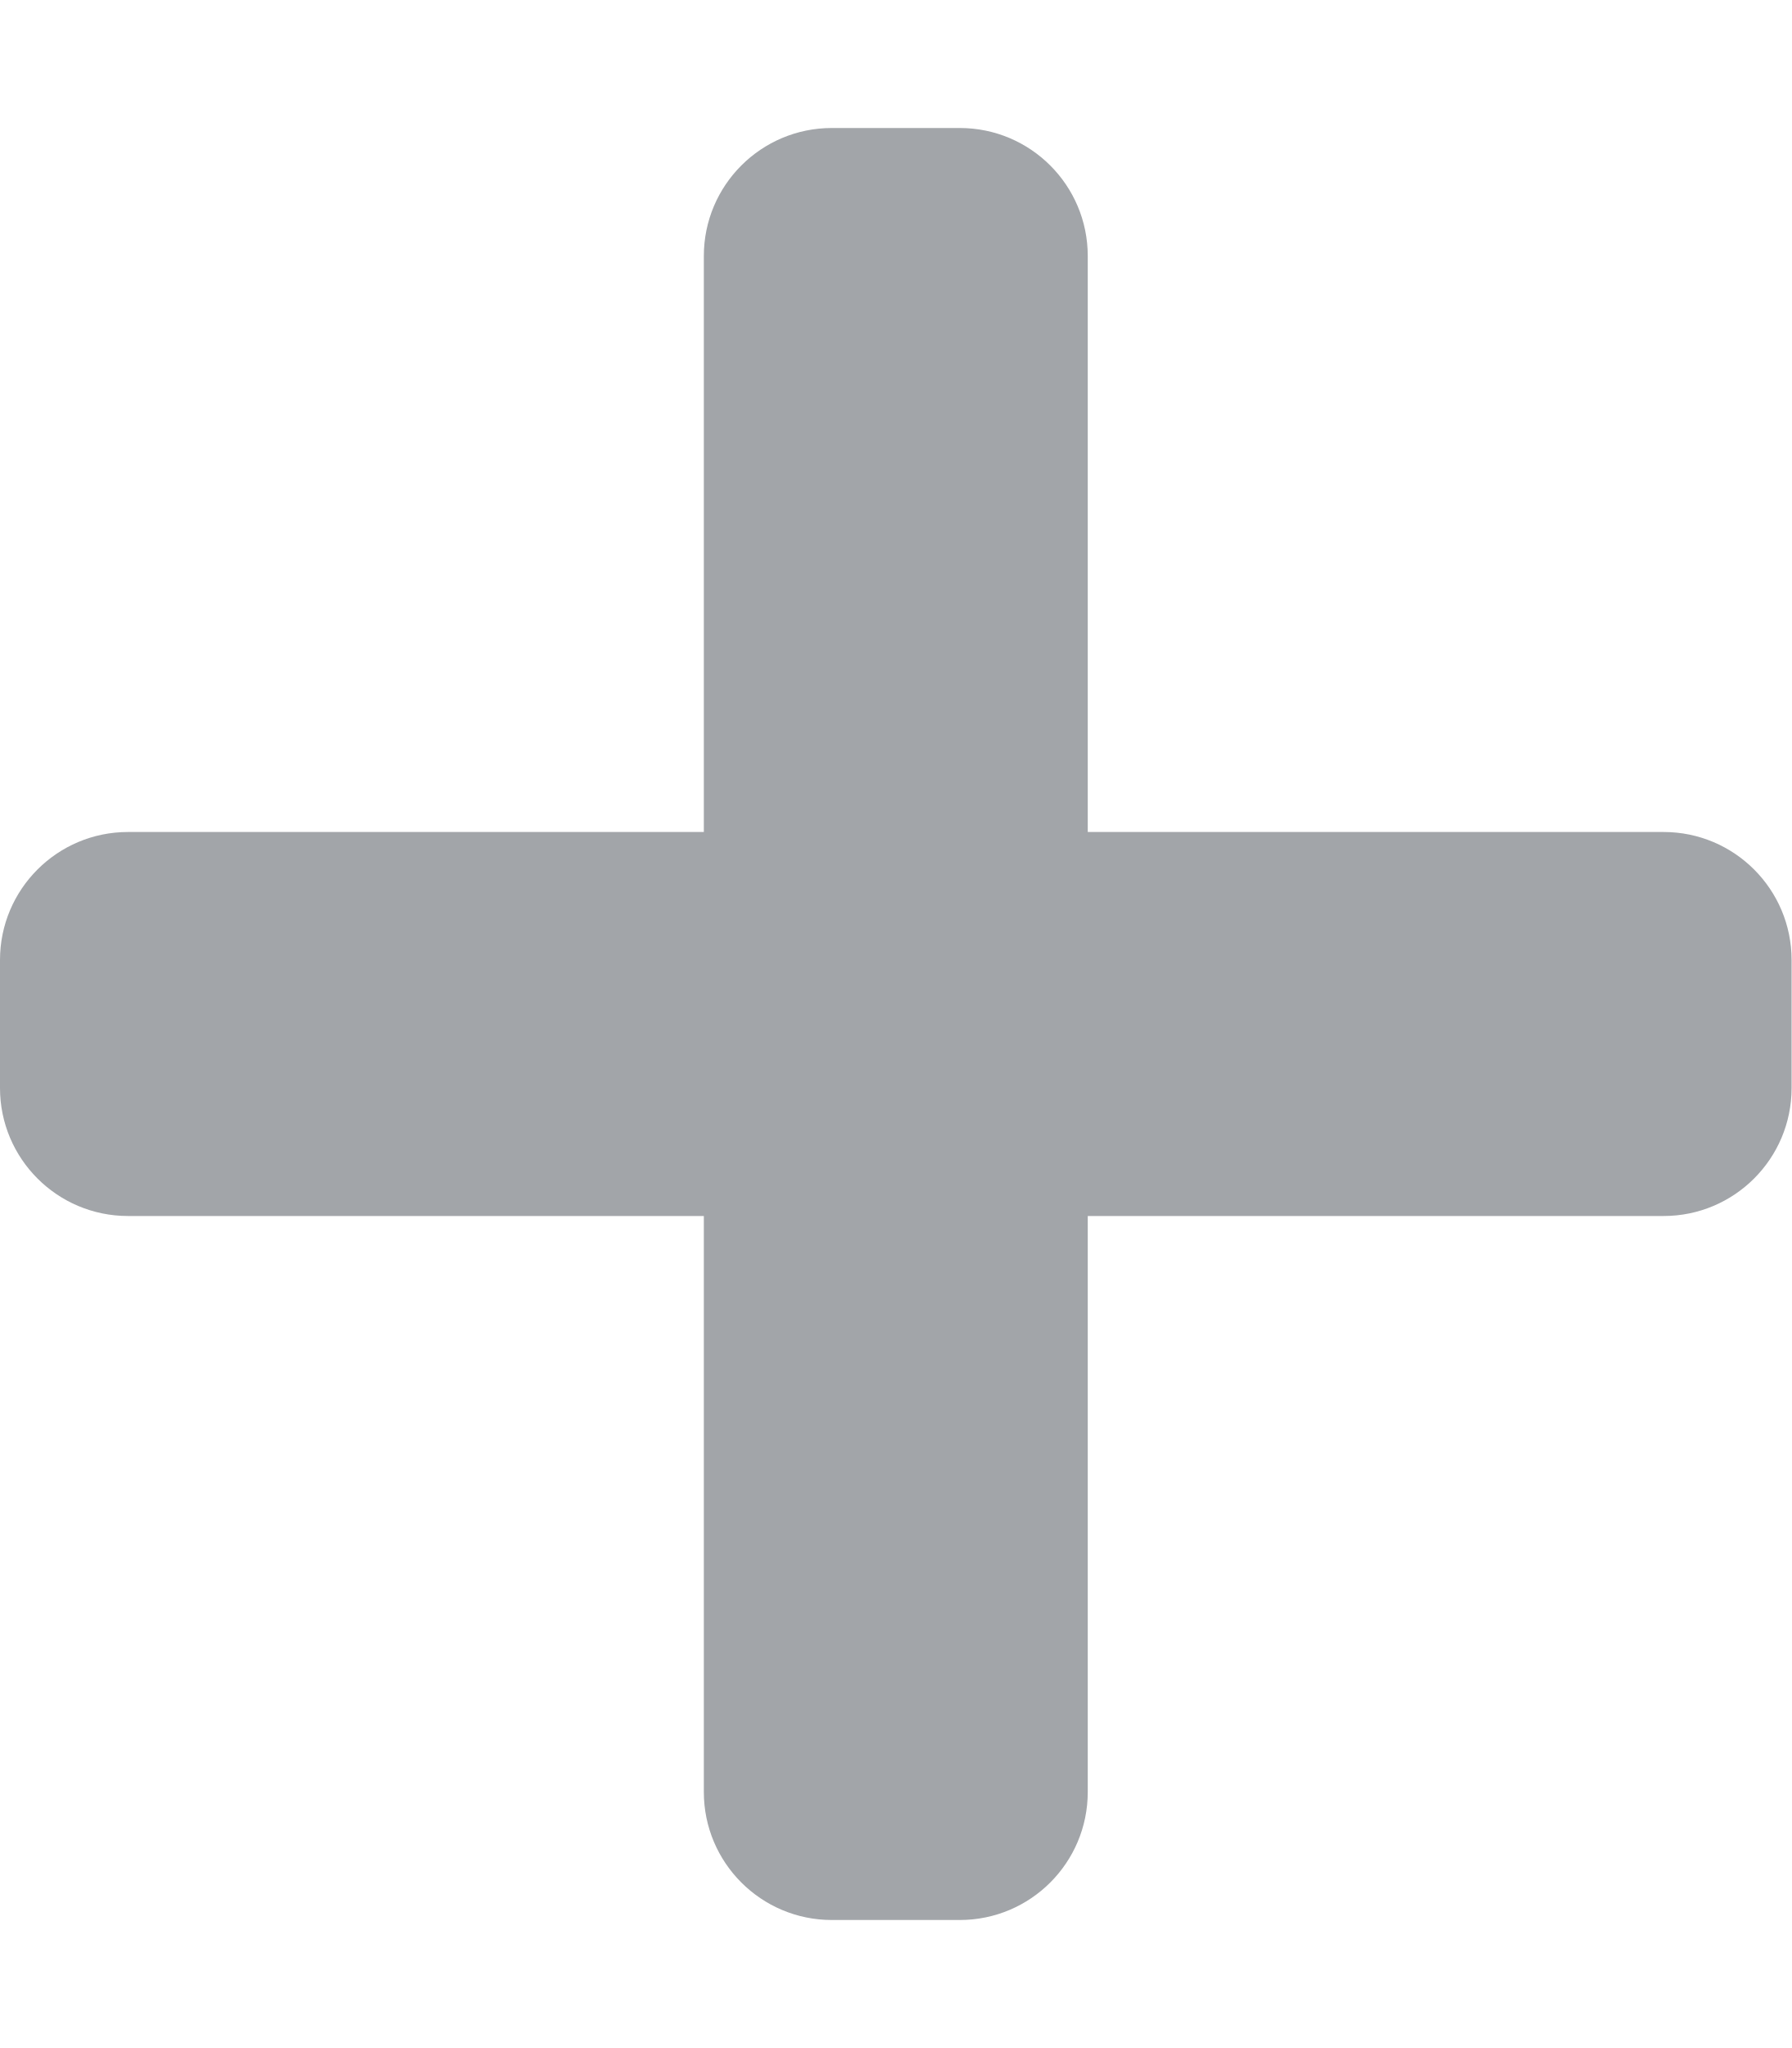
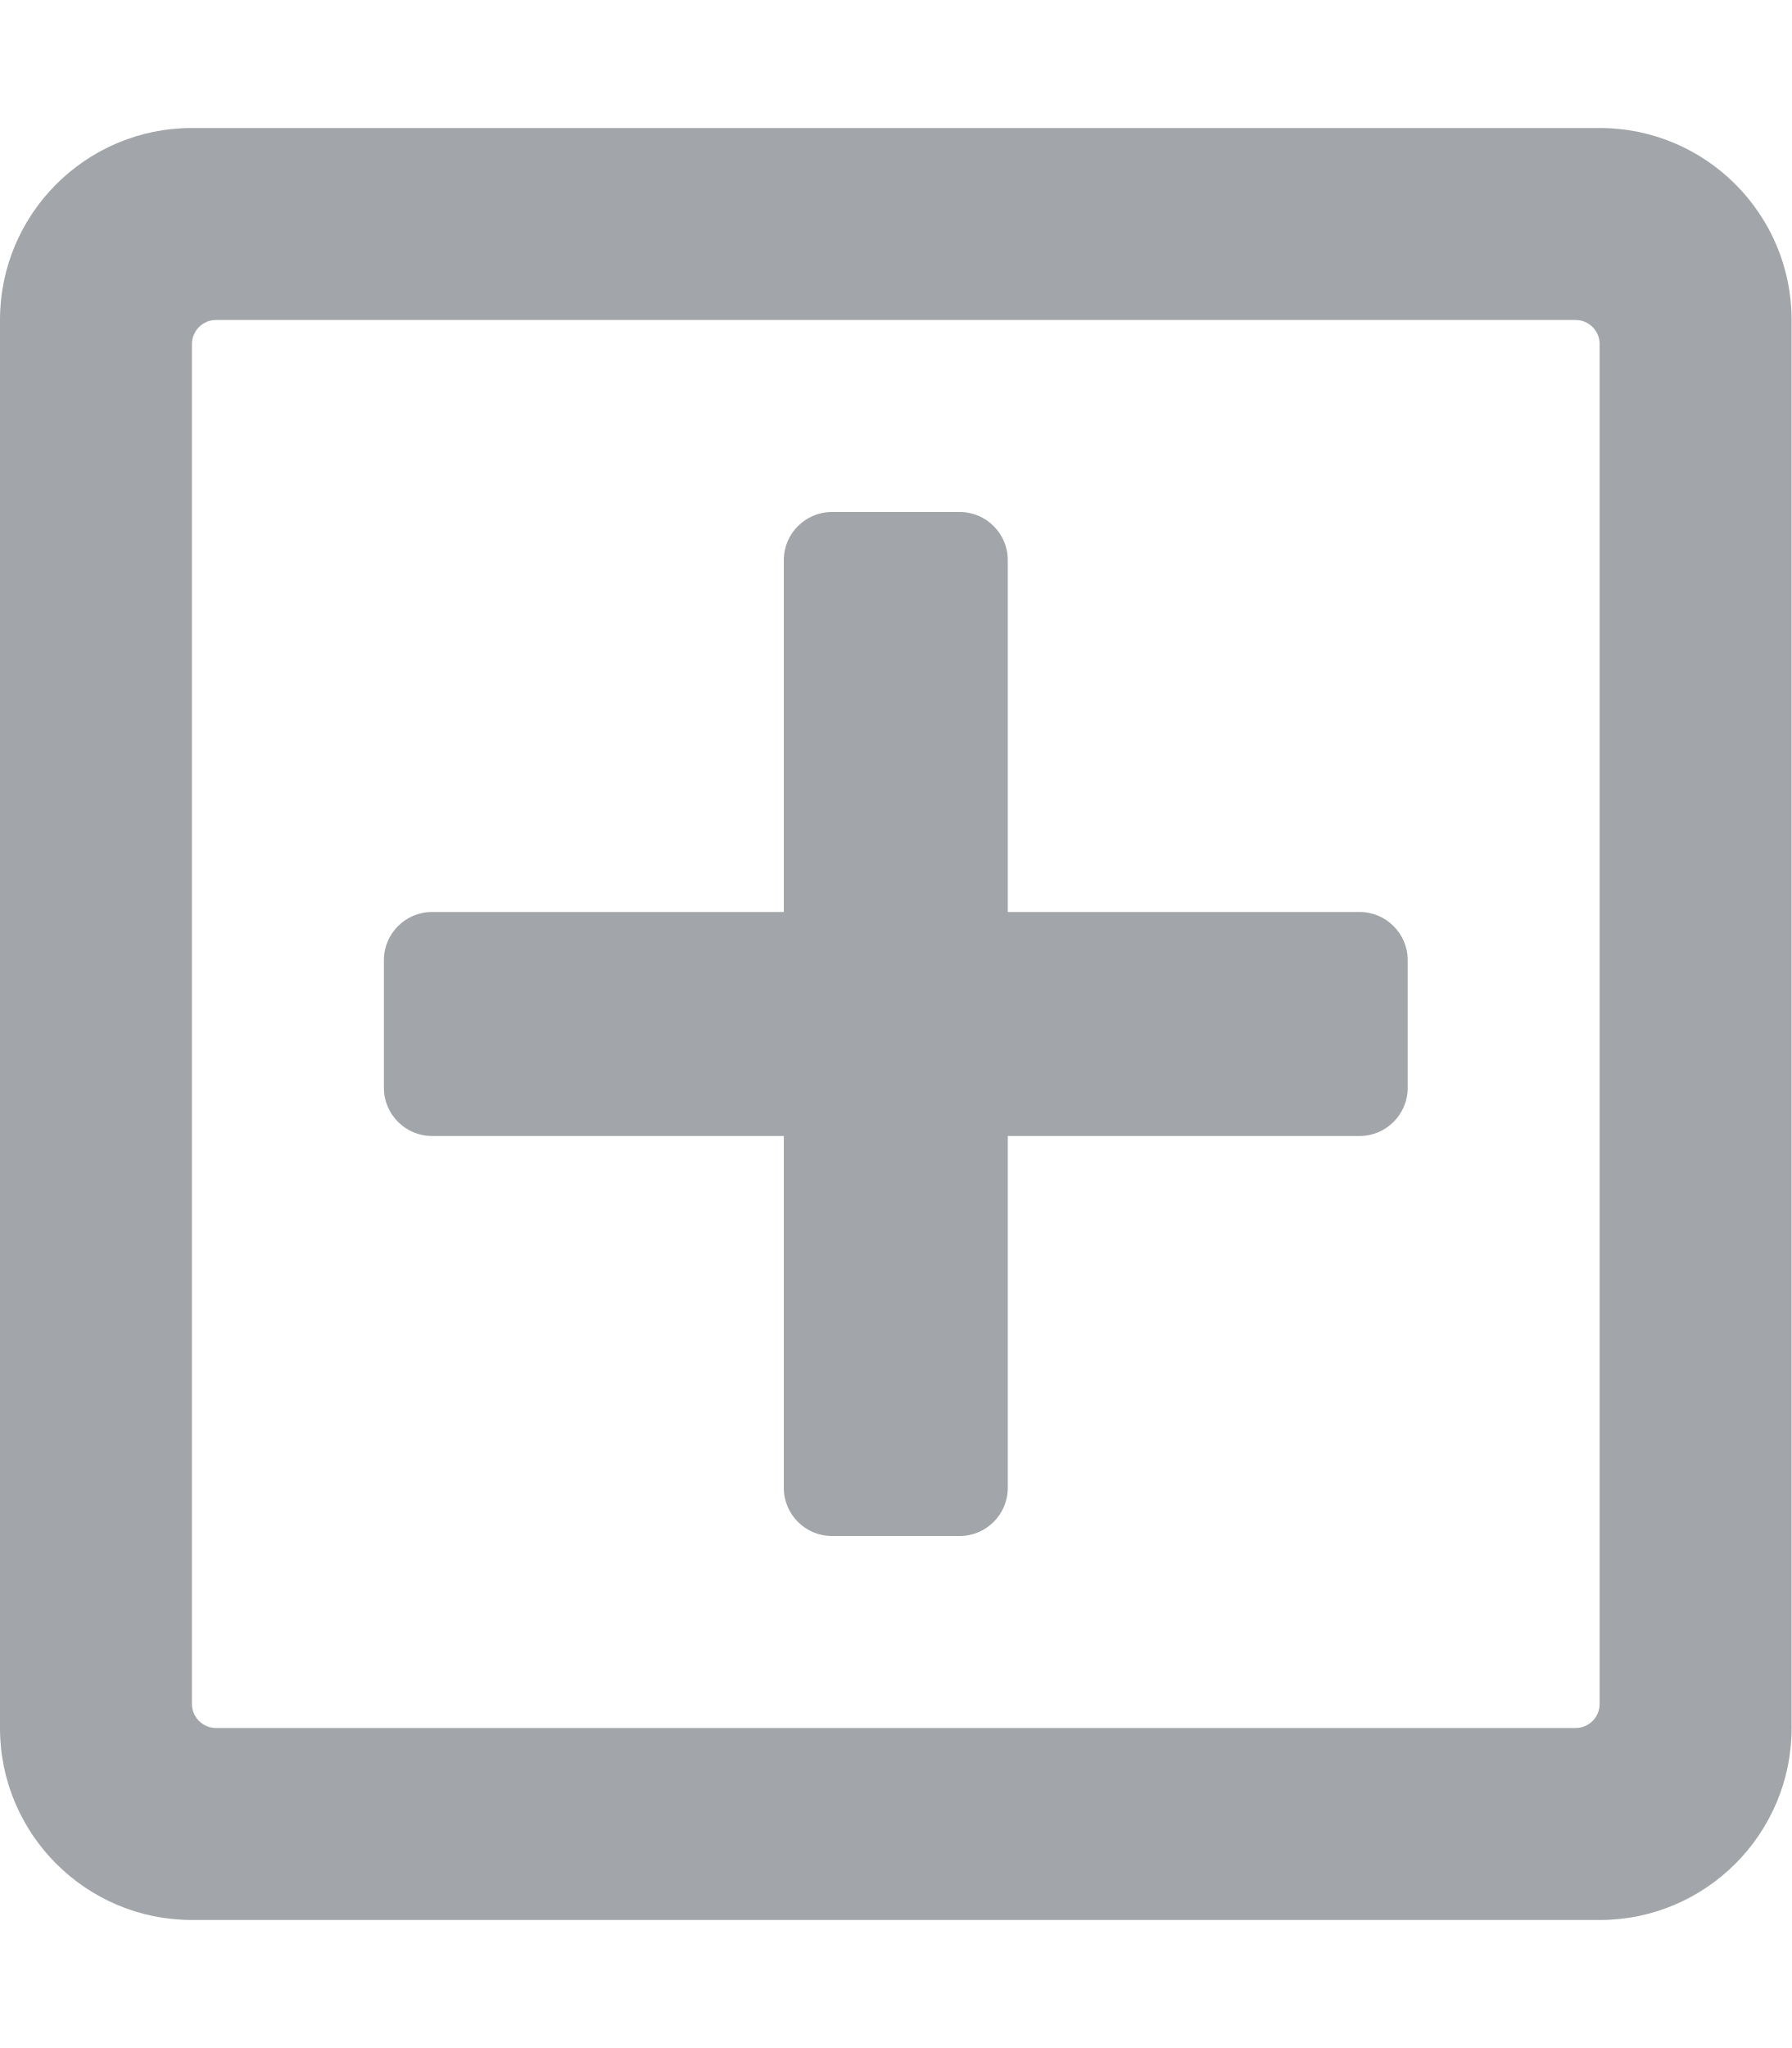
- <svg xmlns="http://www.w3.org/2000/svg" aria-hidden="true" focusable="false" data-prefix="fas" data-icon="plus" class="svg-inline--fa fa-plus fa-w-14" role="img" viewBox="0 0 448 512">
-   <path fill="#a2a5a9" d="M416 208H272V64c0-17.67-14.33-32-32-32h-32c-17.67 0-32 14.33-32 32v144H32c-17.67 0-32 14.33-32 32v32c0 17.67 14.33 32 32 32h144v144c0 17.67 14.33 32 32 32h32c17.67 0 32-14.33 32-32V304h144c17.67 0 32-14.33 32-32v-32c0-17.67-14.33-32-32-32z" />
+ <svg xmlns="http://www.w3.org/2000/svg" aria-hidden="true" focusable="false" data-prefix="far" data-icon="plus-square" class="svg-inline--fa fa-plus-square fa-w-14" role="img" viewBox="0 0 448 512">
+   <path fill="#a2a5a9" d="M352 240v32c0 6.6-5.4 12-12 12h-88v88c0 6.6-5.4 12-12 12h-32c-6.6 0-12-5.4-12-12v-88h-88c-6.6 0-12-5.4-12-12v-32c0-6.6 5.4-12 12-12h88v-88c0-6.6 5.4-12 12-12h32c6.6 0 12 5.4 12 12v88h88c6.6 0 12 5.4 12 12zm96-160v352c0 26.5-21.5 48-48 48H48c-26.5 0-48-21.5-48-48V80c0-26.5 21.5-48 48-48h352c26.5 0 48 21.5 48 48zm-48 346V86c0-3.3-2.7-6-6-6H54c-3.3 0-6 2.7-6 6v340c0 3.3 2.7 6 6 6h340c3.3 0 6-2.7 6-6z" />
</svg>
